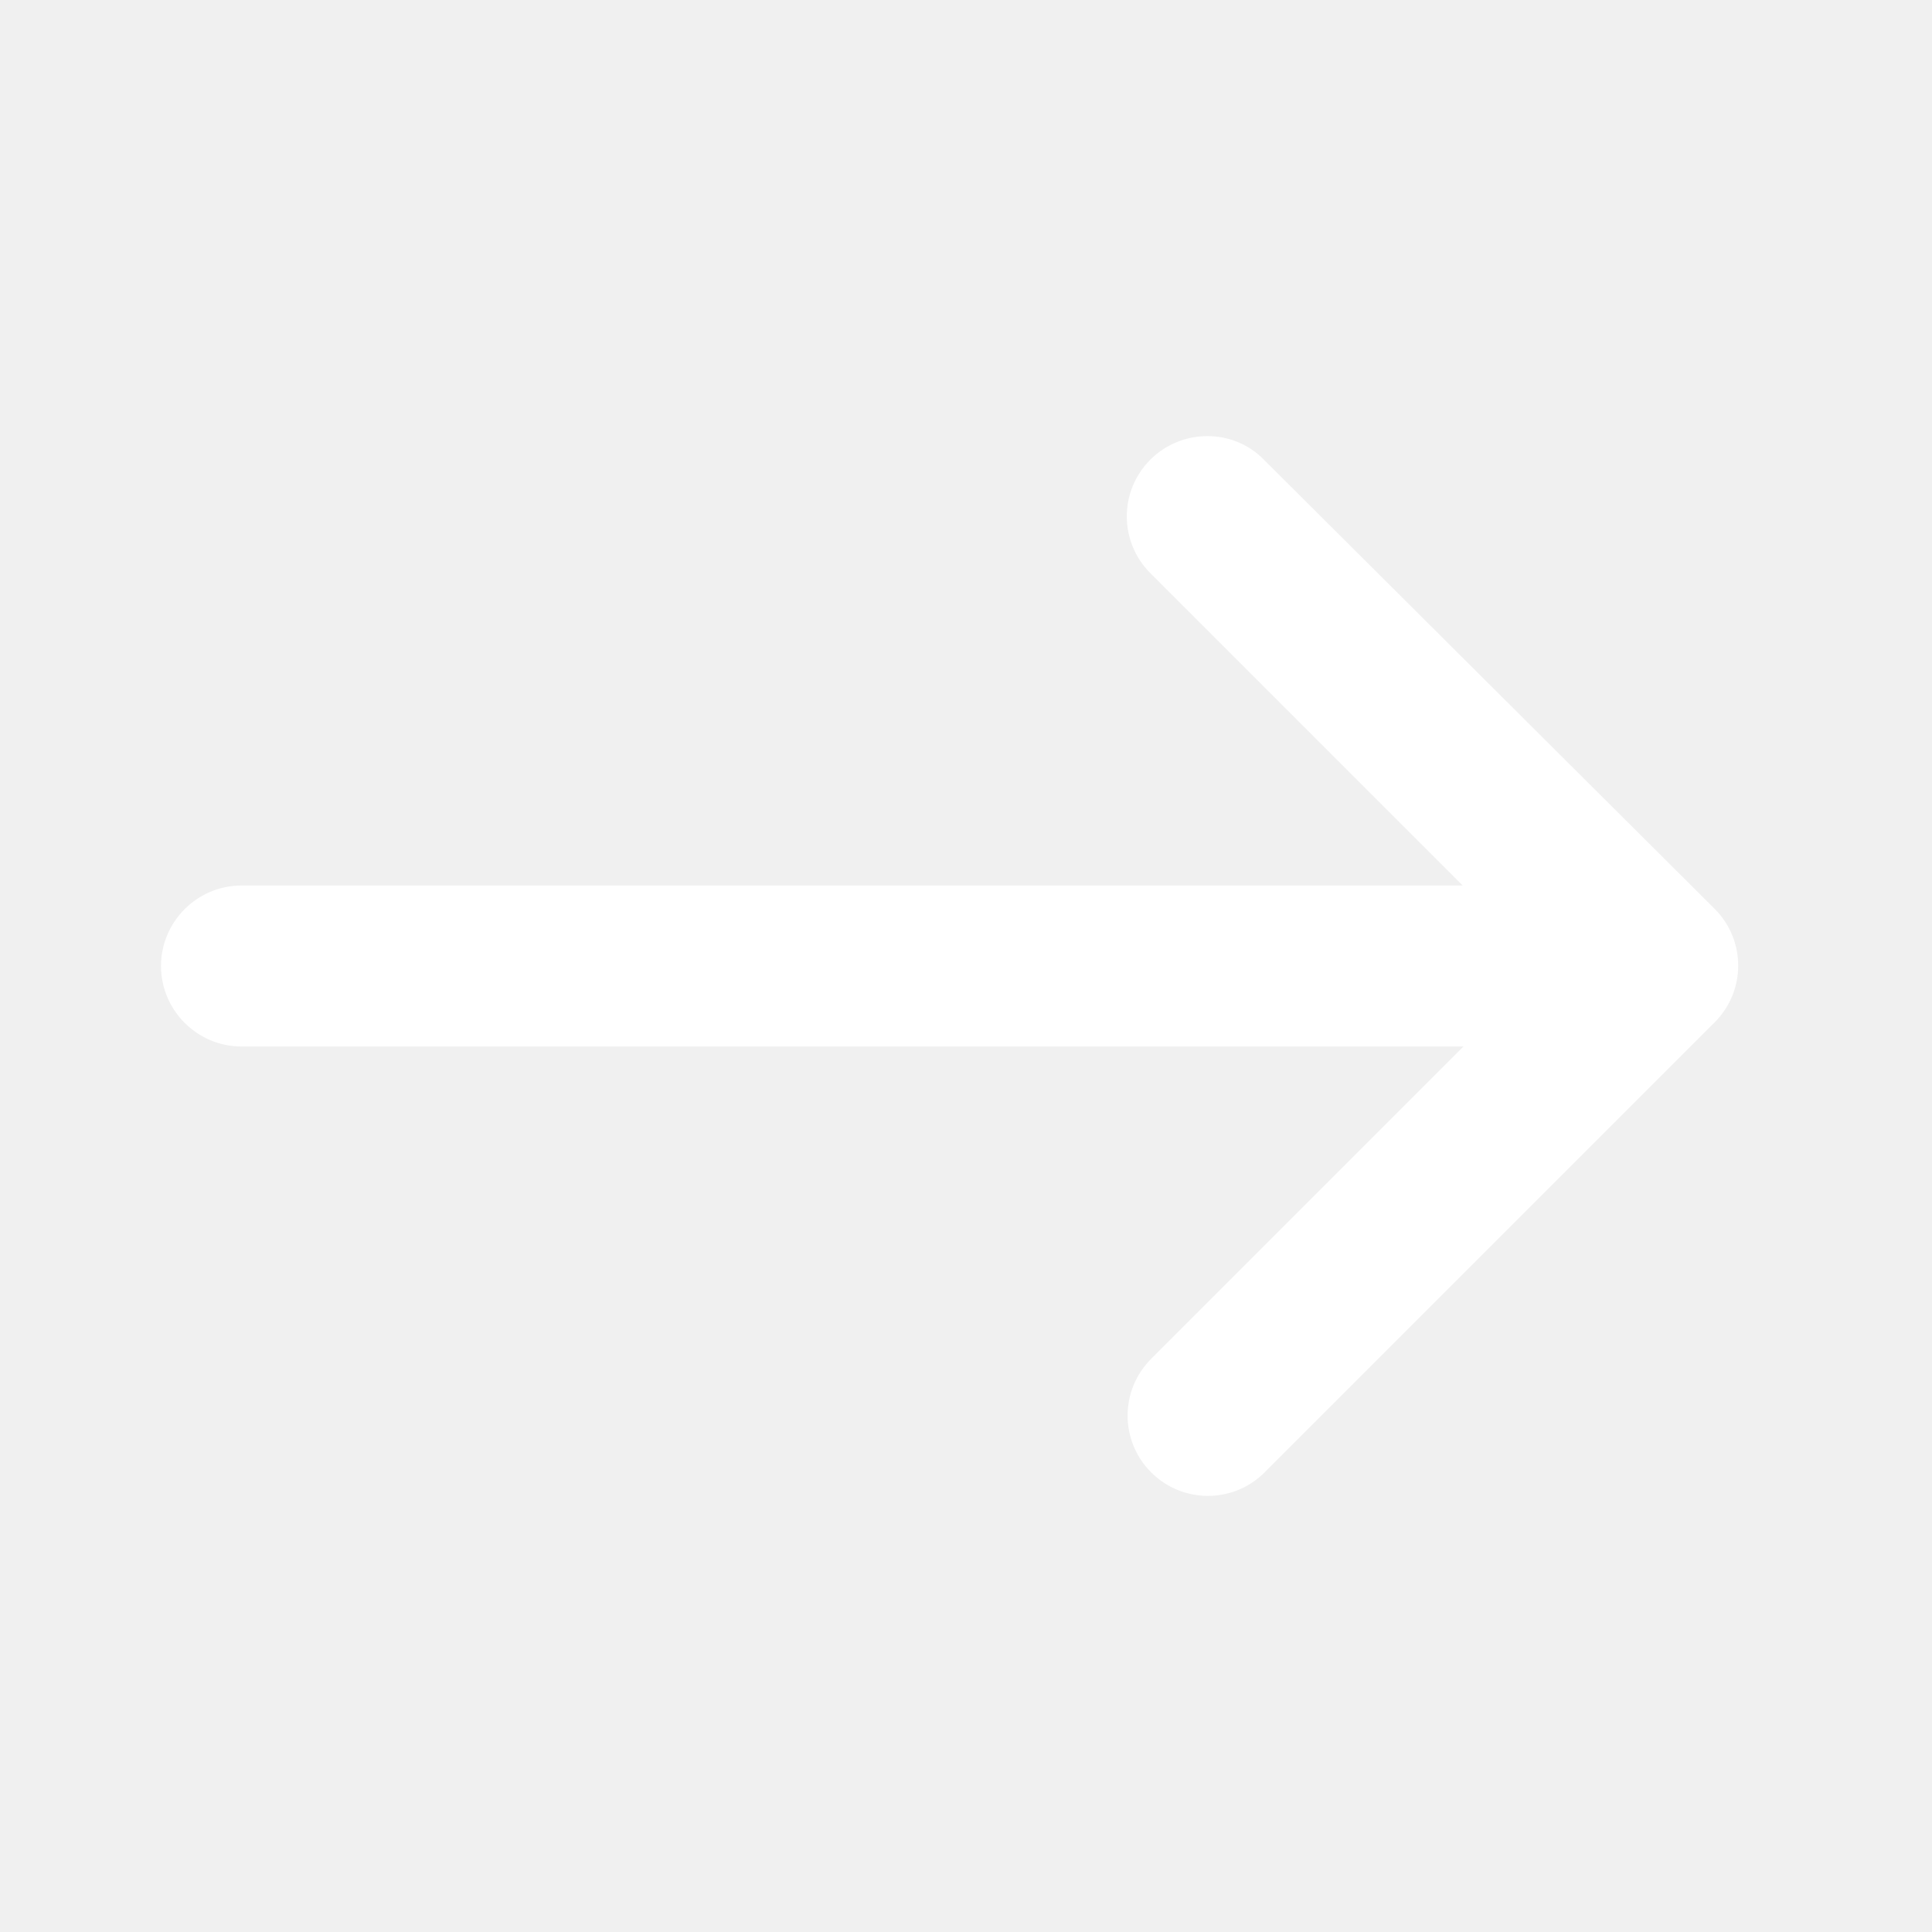
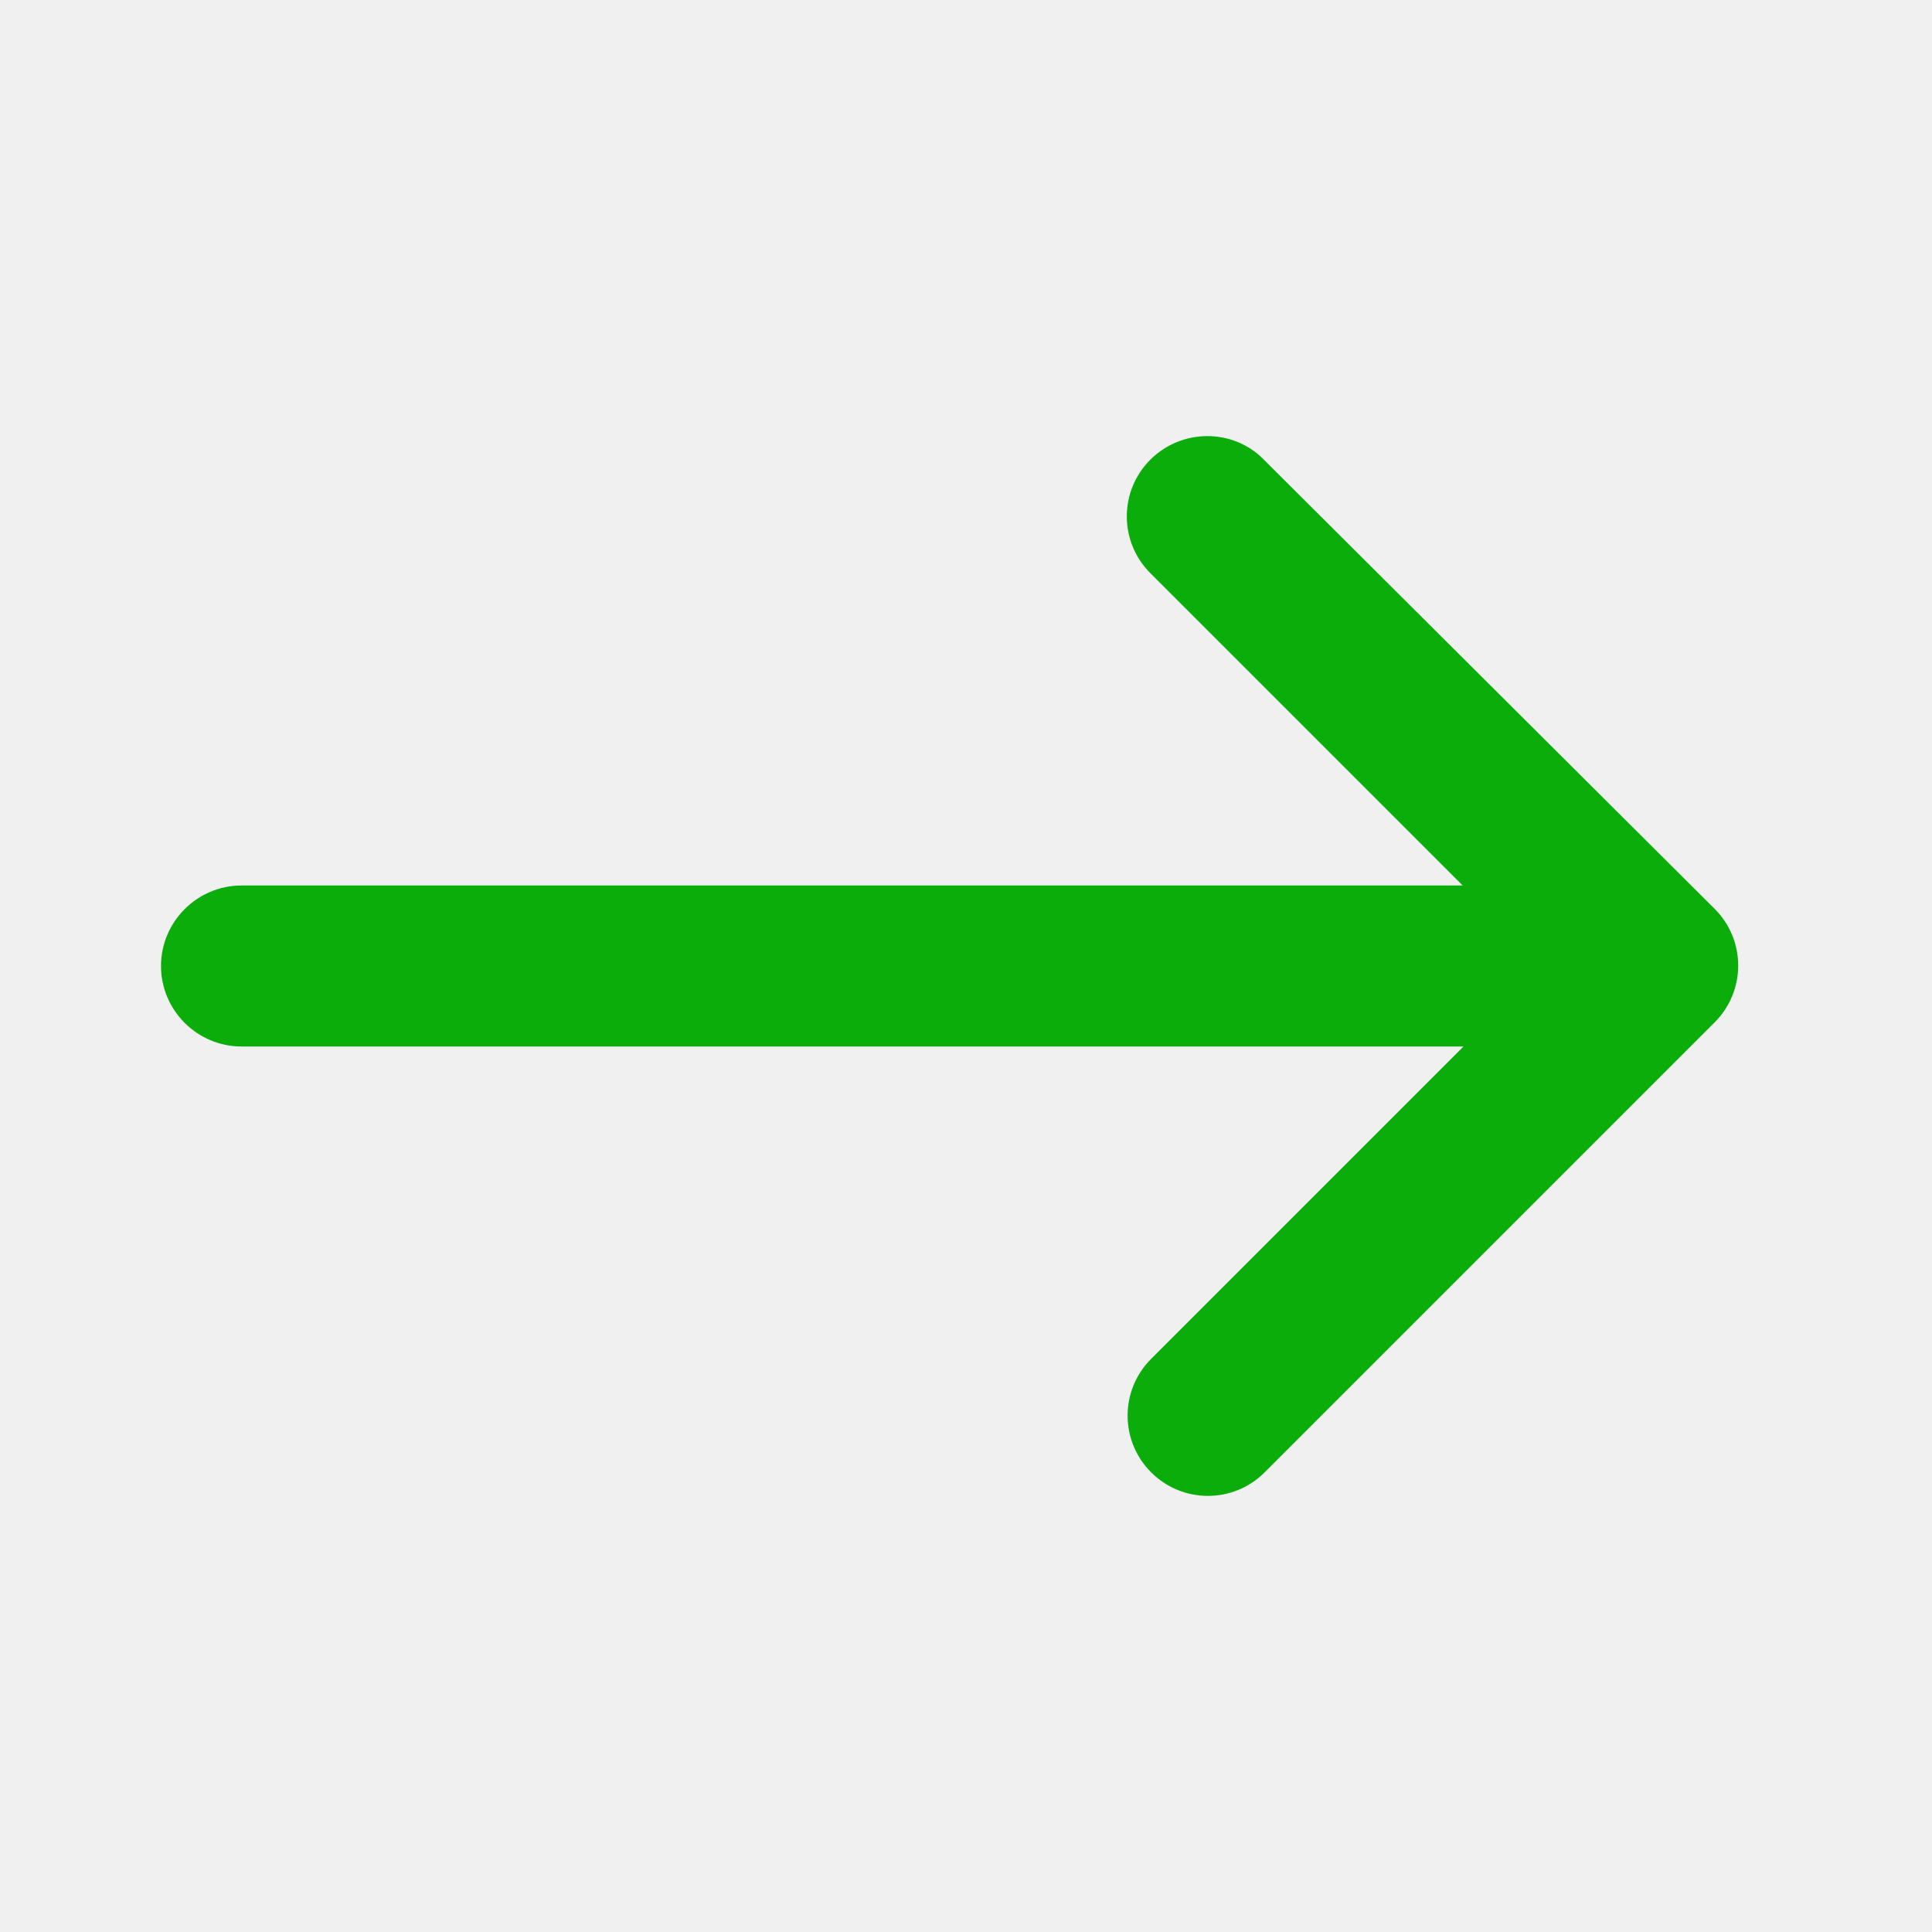
- <svg xmlns="http://www.w3.org/2000/svg" enable-background="new 0 0 24 24" height="24px" viewBox="0 0 24 24" width="24px" fill="#FFFFFF">
+ <svg xmlns="http://www.w3.org/2000/svg" enable-background="new 0 0 24 24" height="24px" viewBox="0 0 24 24" width="24px" fill="#0aad0a">
  <rect fill="none" height="24" width="24" />
  <path d="M14.29,5.71L14.29,5.71c-0.39,0.39-0.39,1.02,0,1.41L18.17,11H3c-0.55,0-1,0.45-1,1v0c0,0.55,0.45,1,1,1h15.18l-3.88,3.88 c-0.39,0.39-0.39,1.02,0,1.41l0,0c0.39,0.39,1.02,0.39,1.41,0l5.59-5.59c0.39-0.39,0.39-1.02,0-1.41L15.7,5.71 C15.32,5.32,14.68,5.32,14.29,5.71z" />
</svg>
